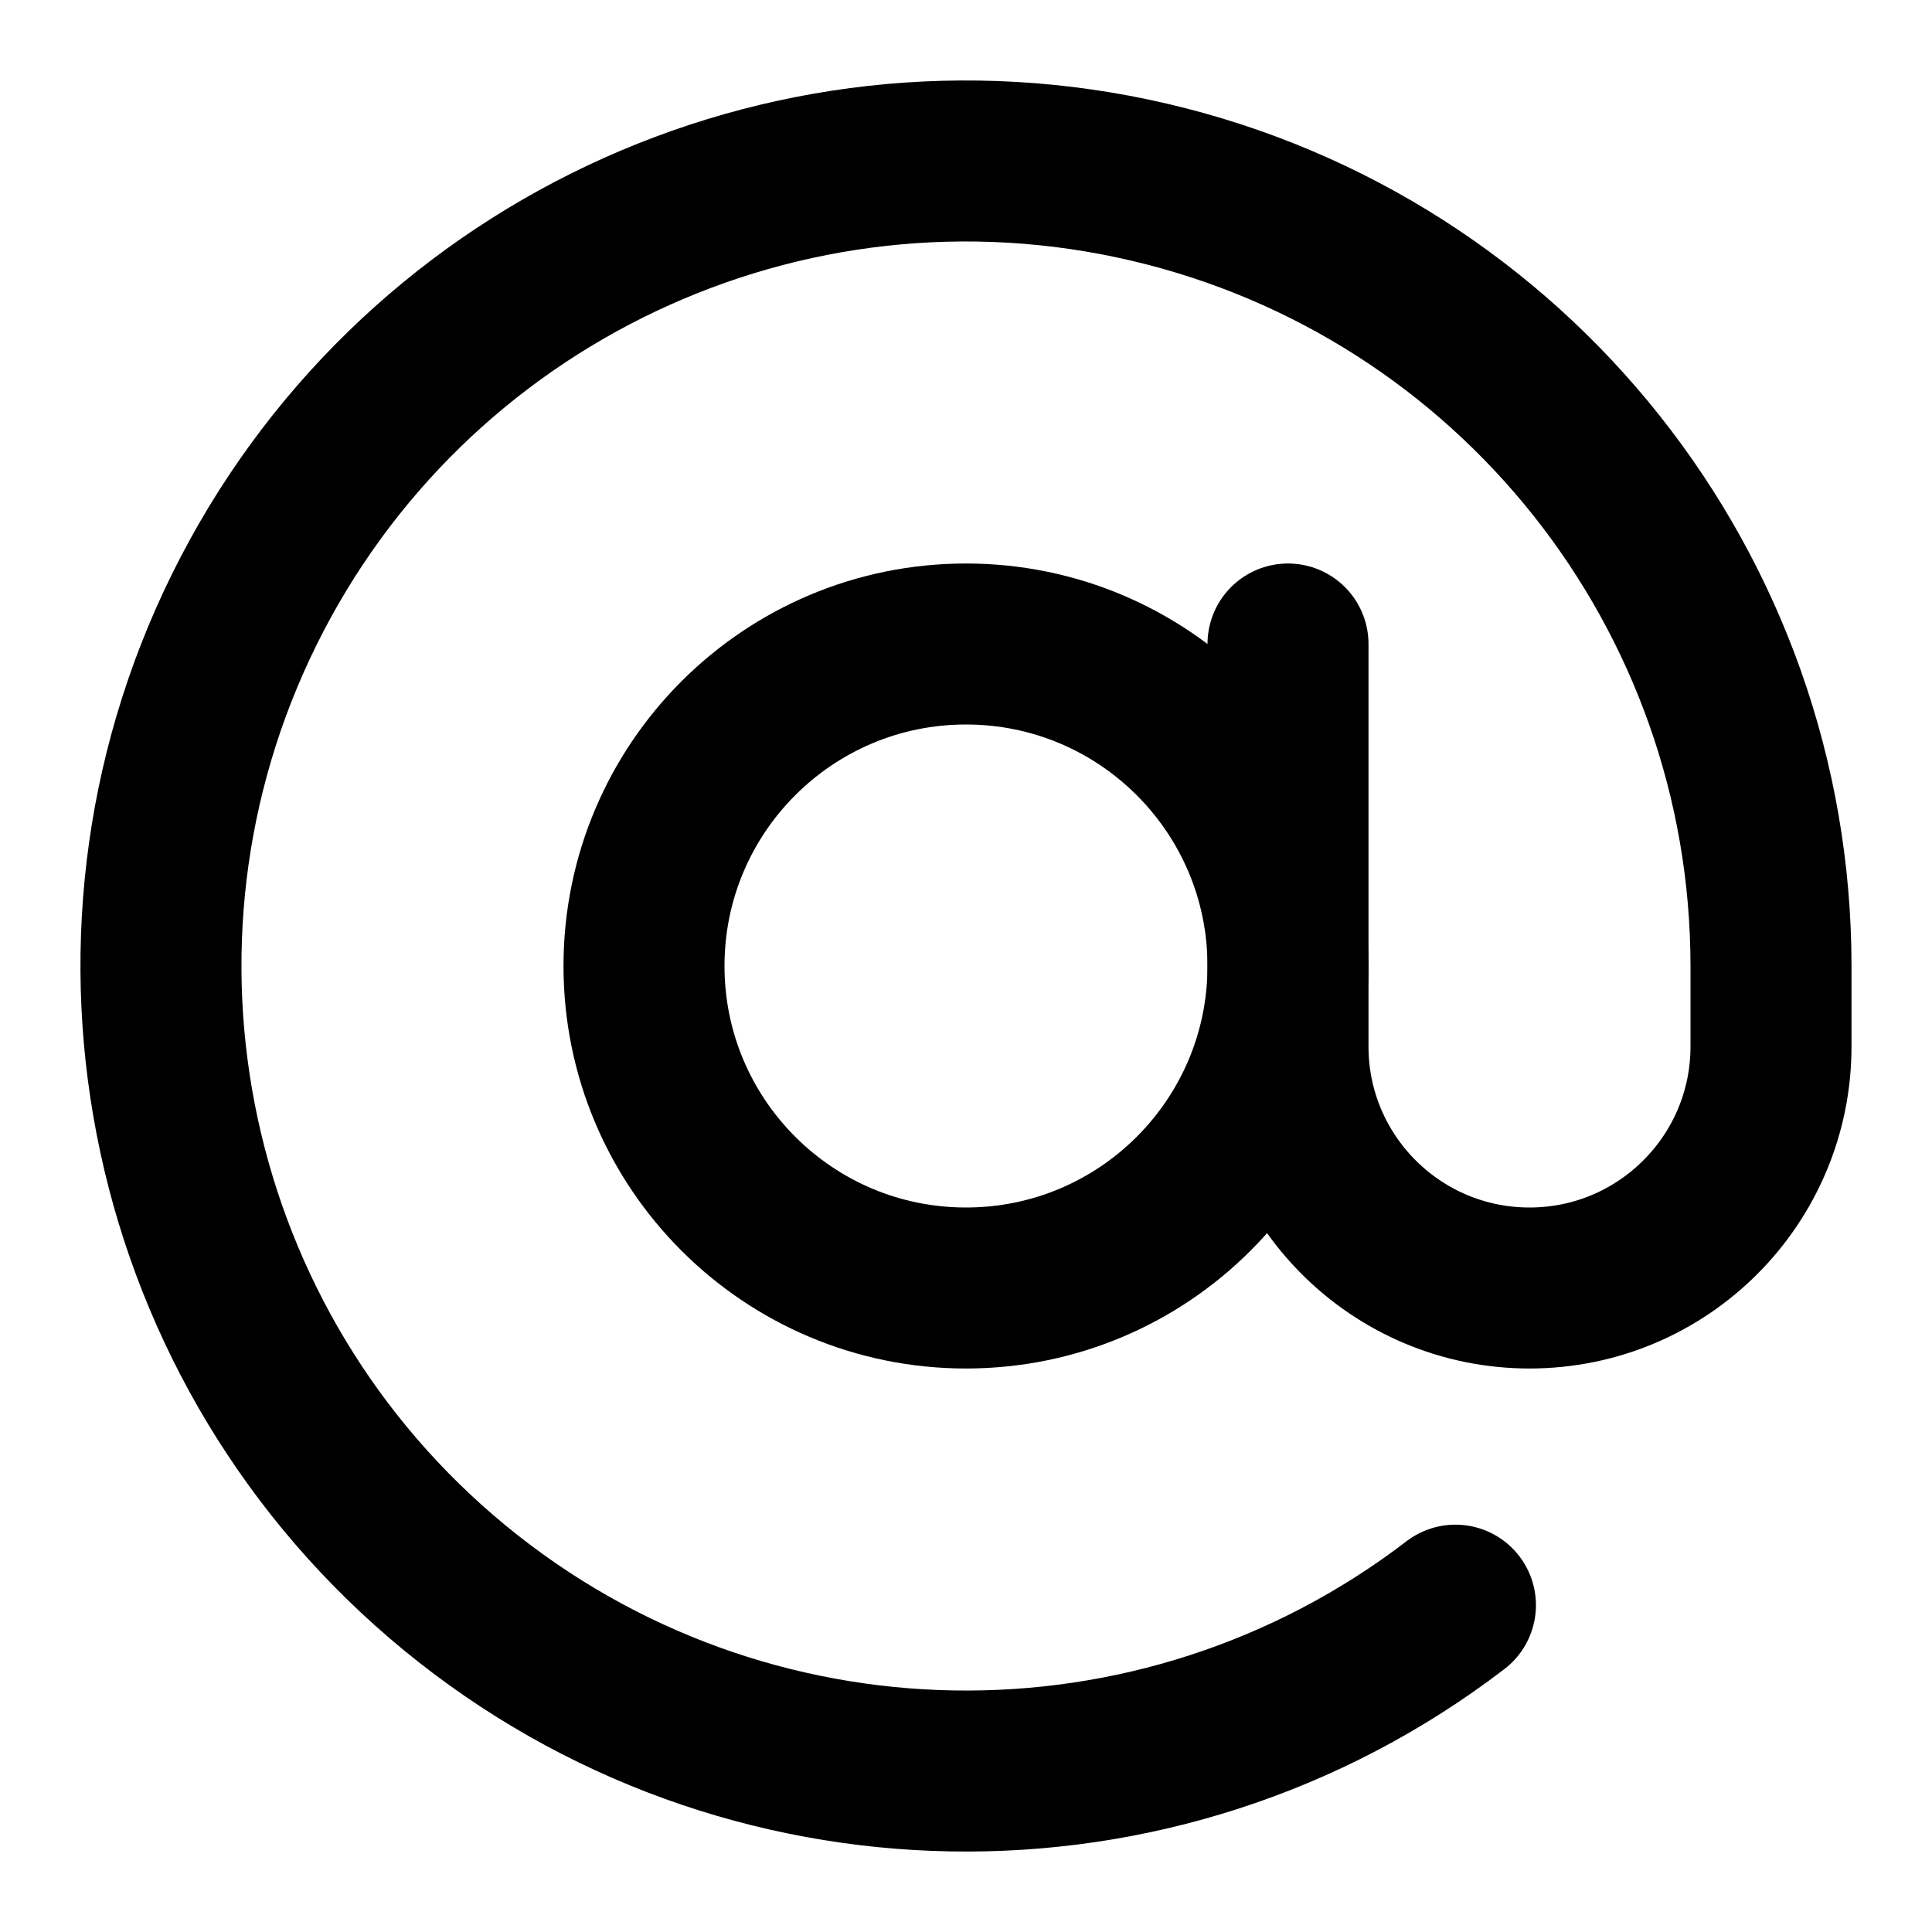
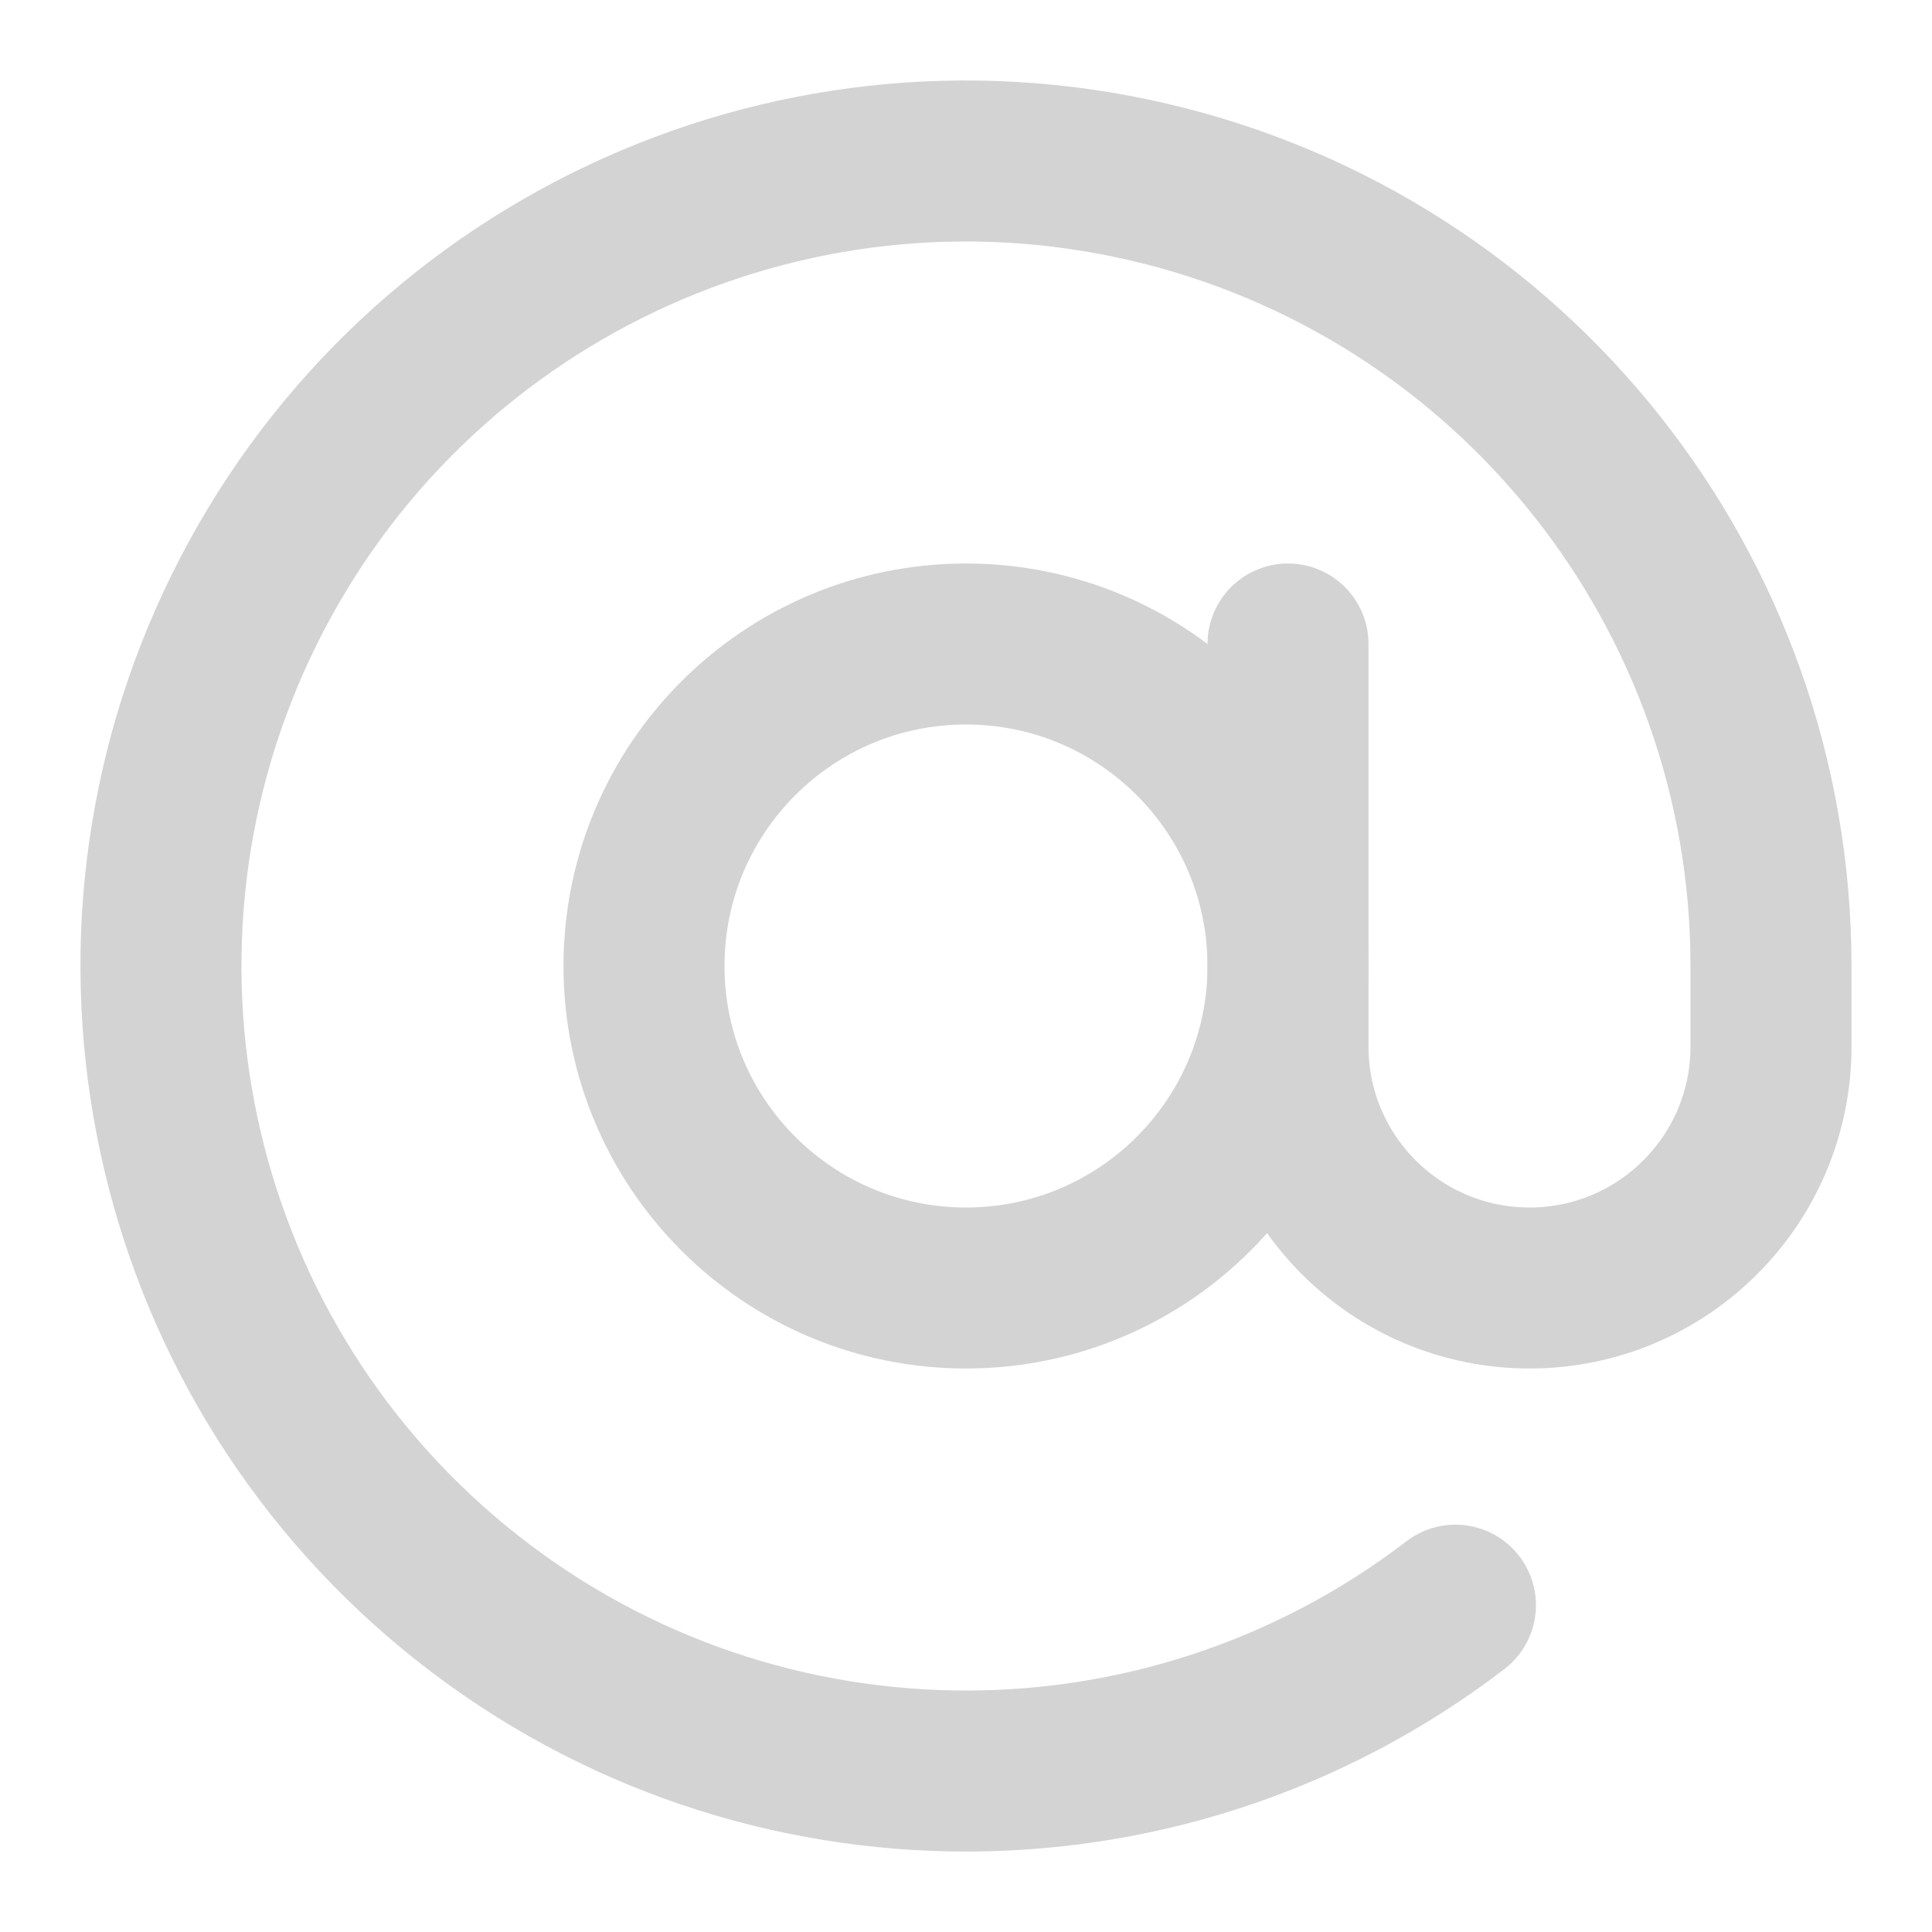
- <svg xmlns="http://www.w3.org/2000/svg" width="24" height="24" viewBox="0 0 24 24" fill="none" stroke="currentColor" stroke-width="2" stroke-linecap="round" stroke-linejoin="round" class="feather feather-at-sign">
+ <svg xmlns="http://www.w3.org/2000/svg" width="24" height="24" viewBox="0 0 24 24" fill="none" stroke="lightgrey" stroke-width="2" stroke-linecap="round" stroke-linejoin="round" class="feather feather-at-sign">
  <circle cx="12" cy="12" r="4" />
  <path d="M16 8v5a3 3 0 0 0 6 0v-1a10 10 0 1 0-3.92 7.94" />
</svg>
